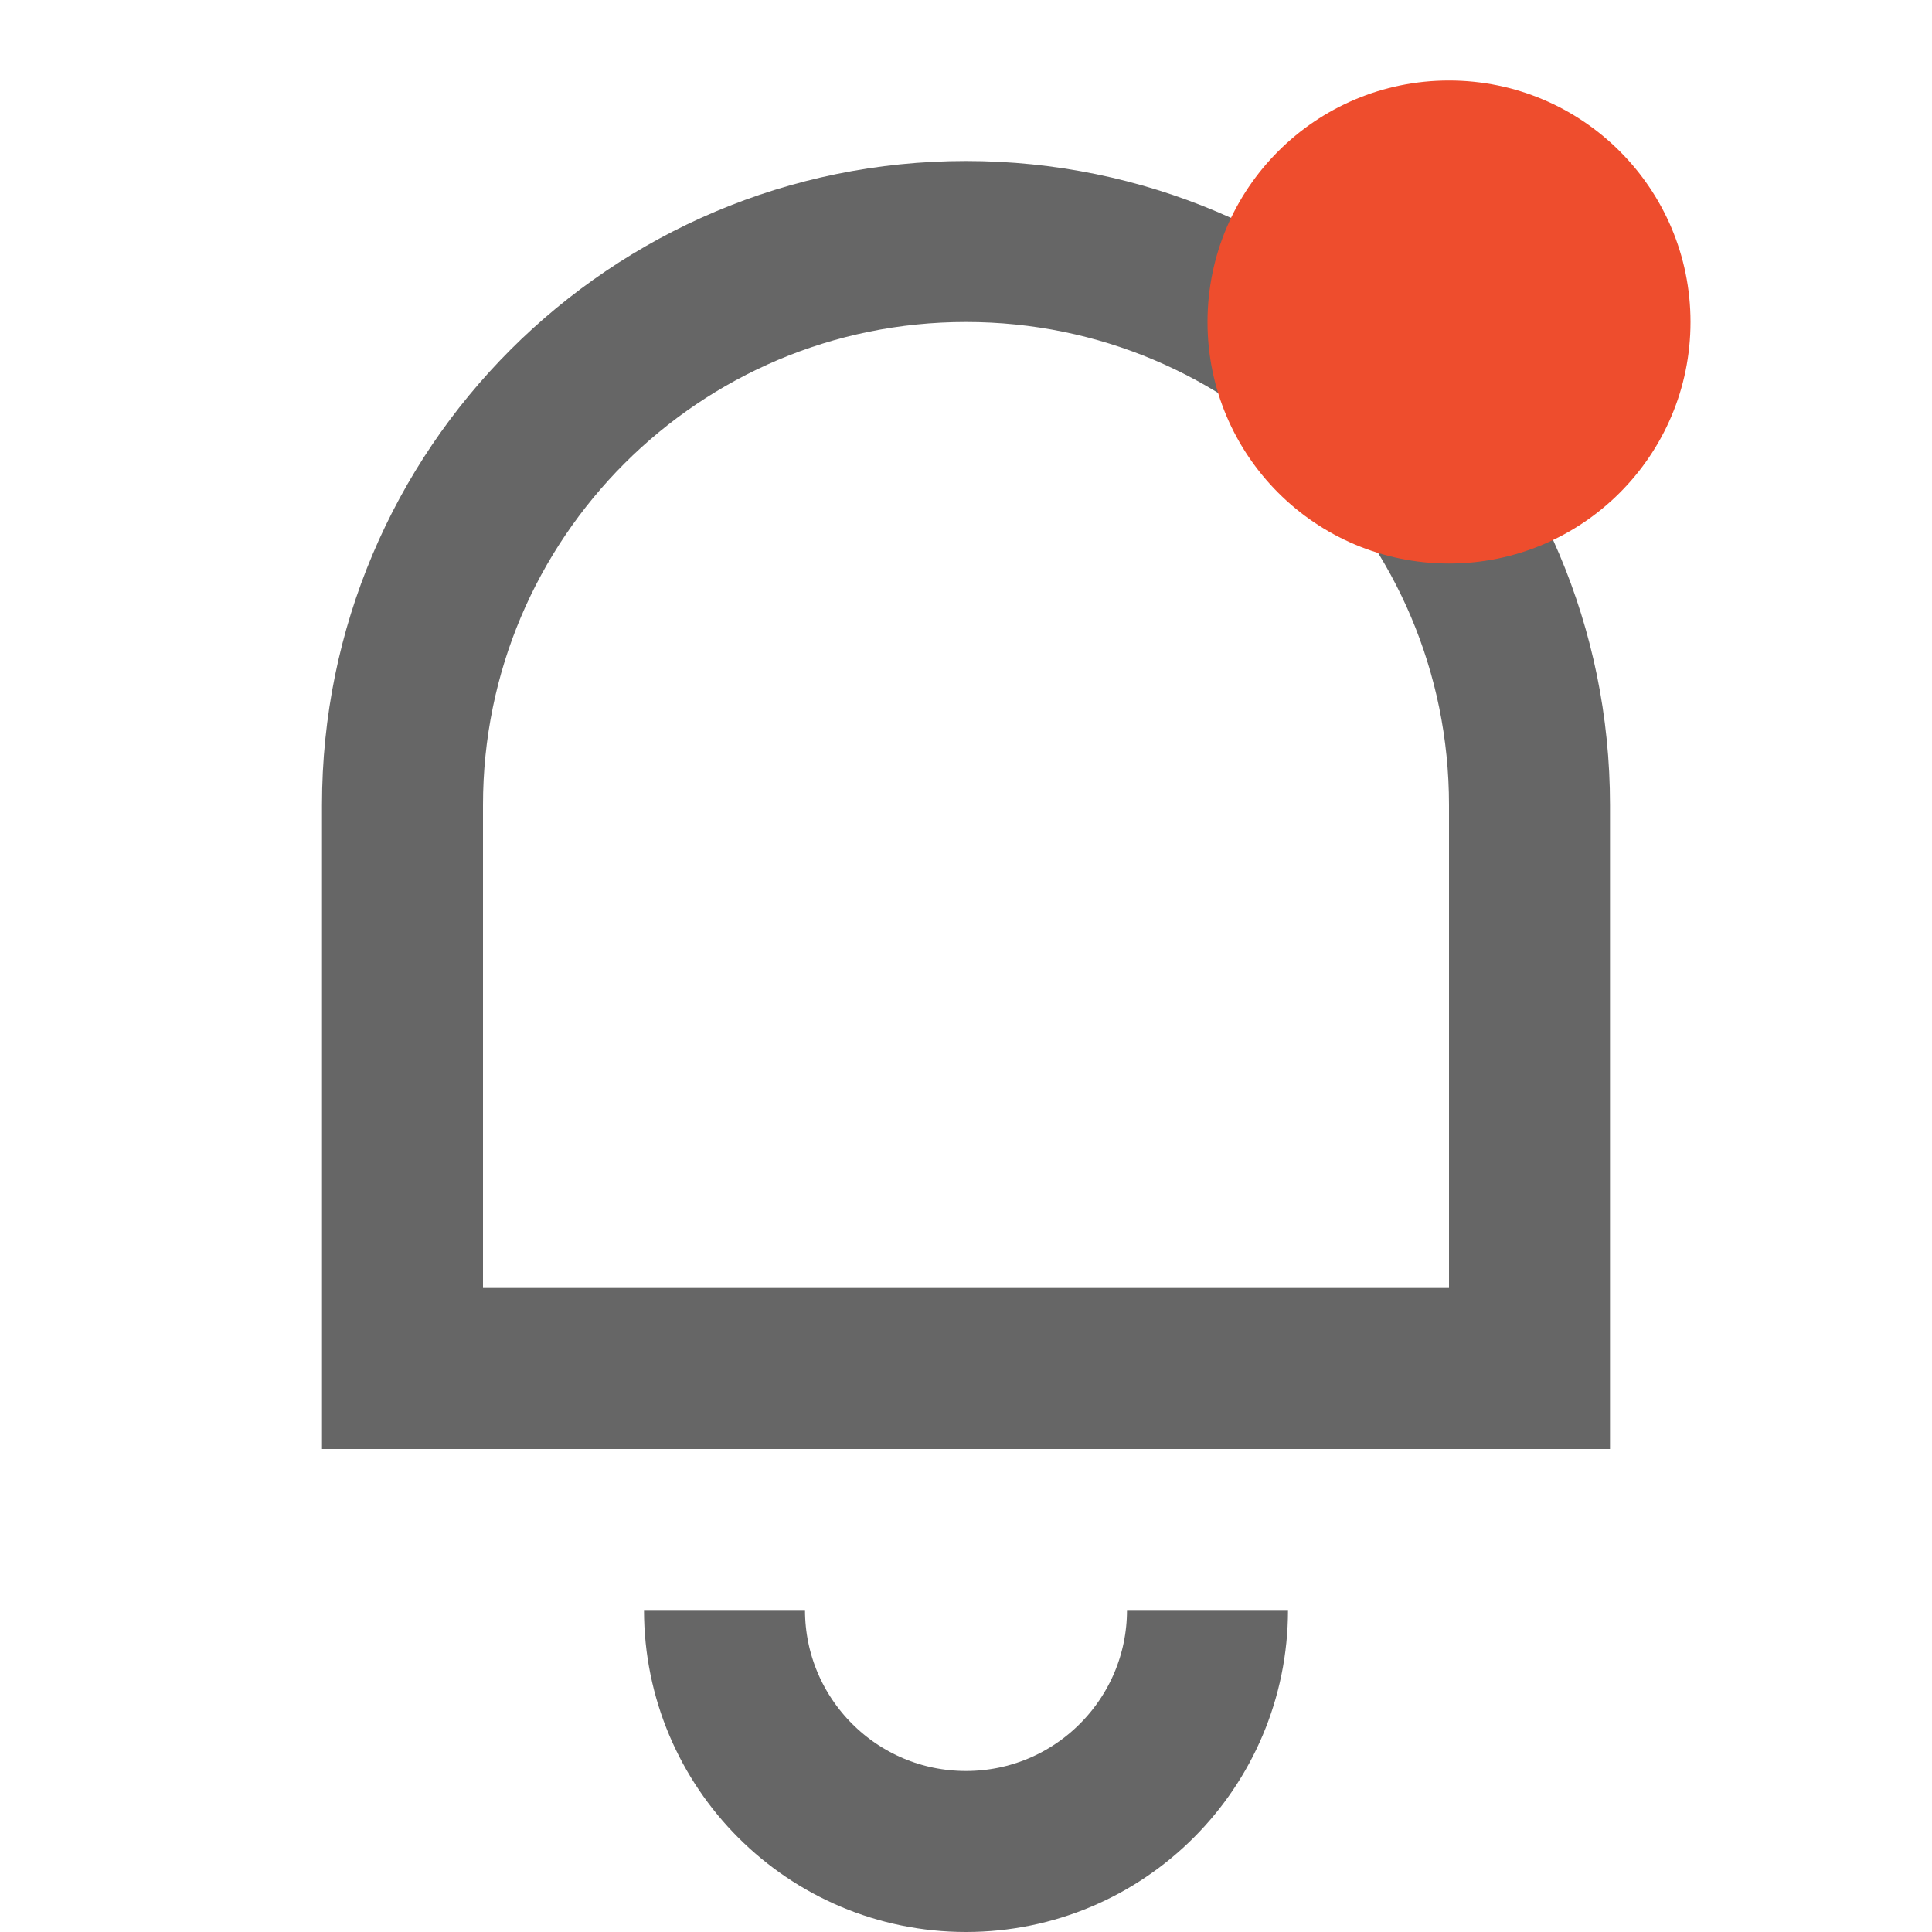
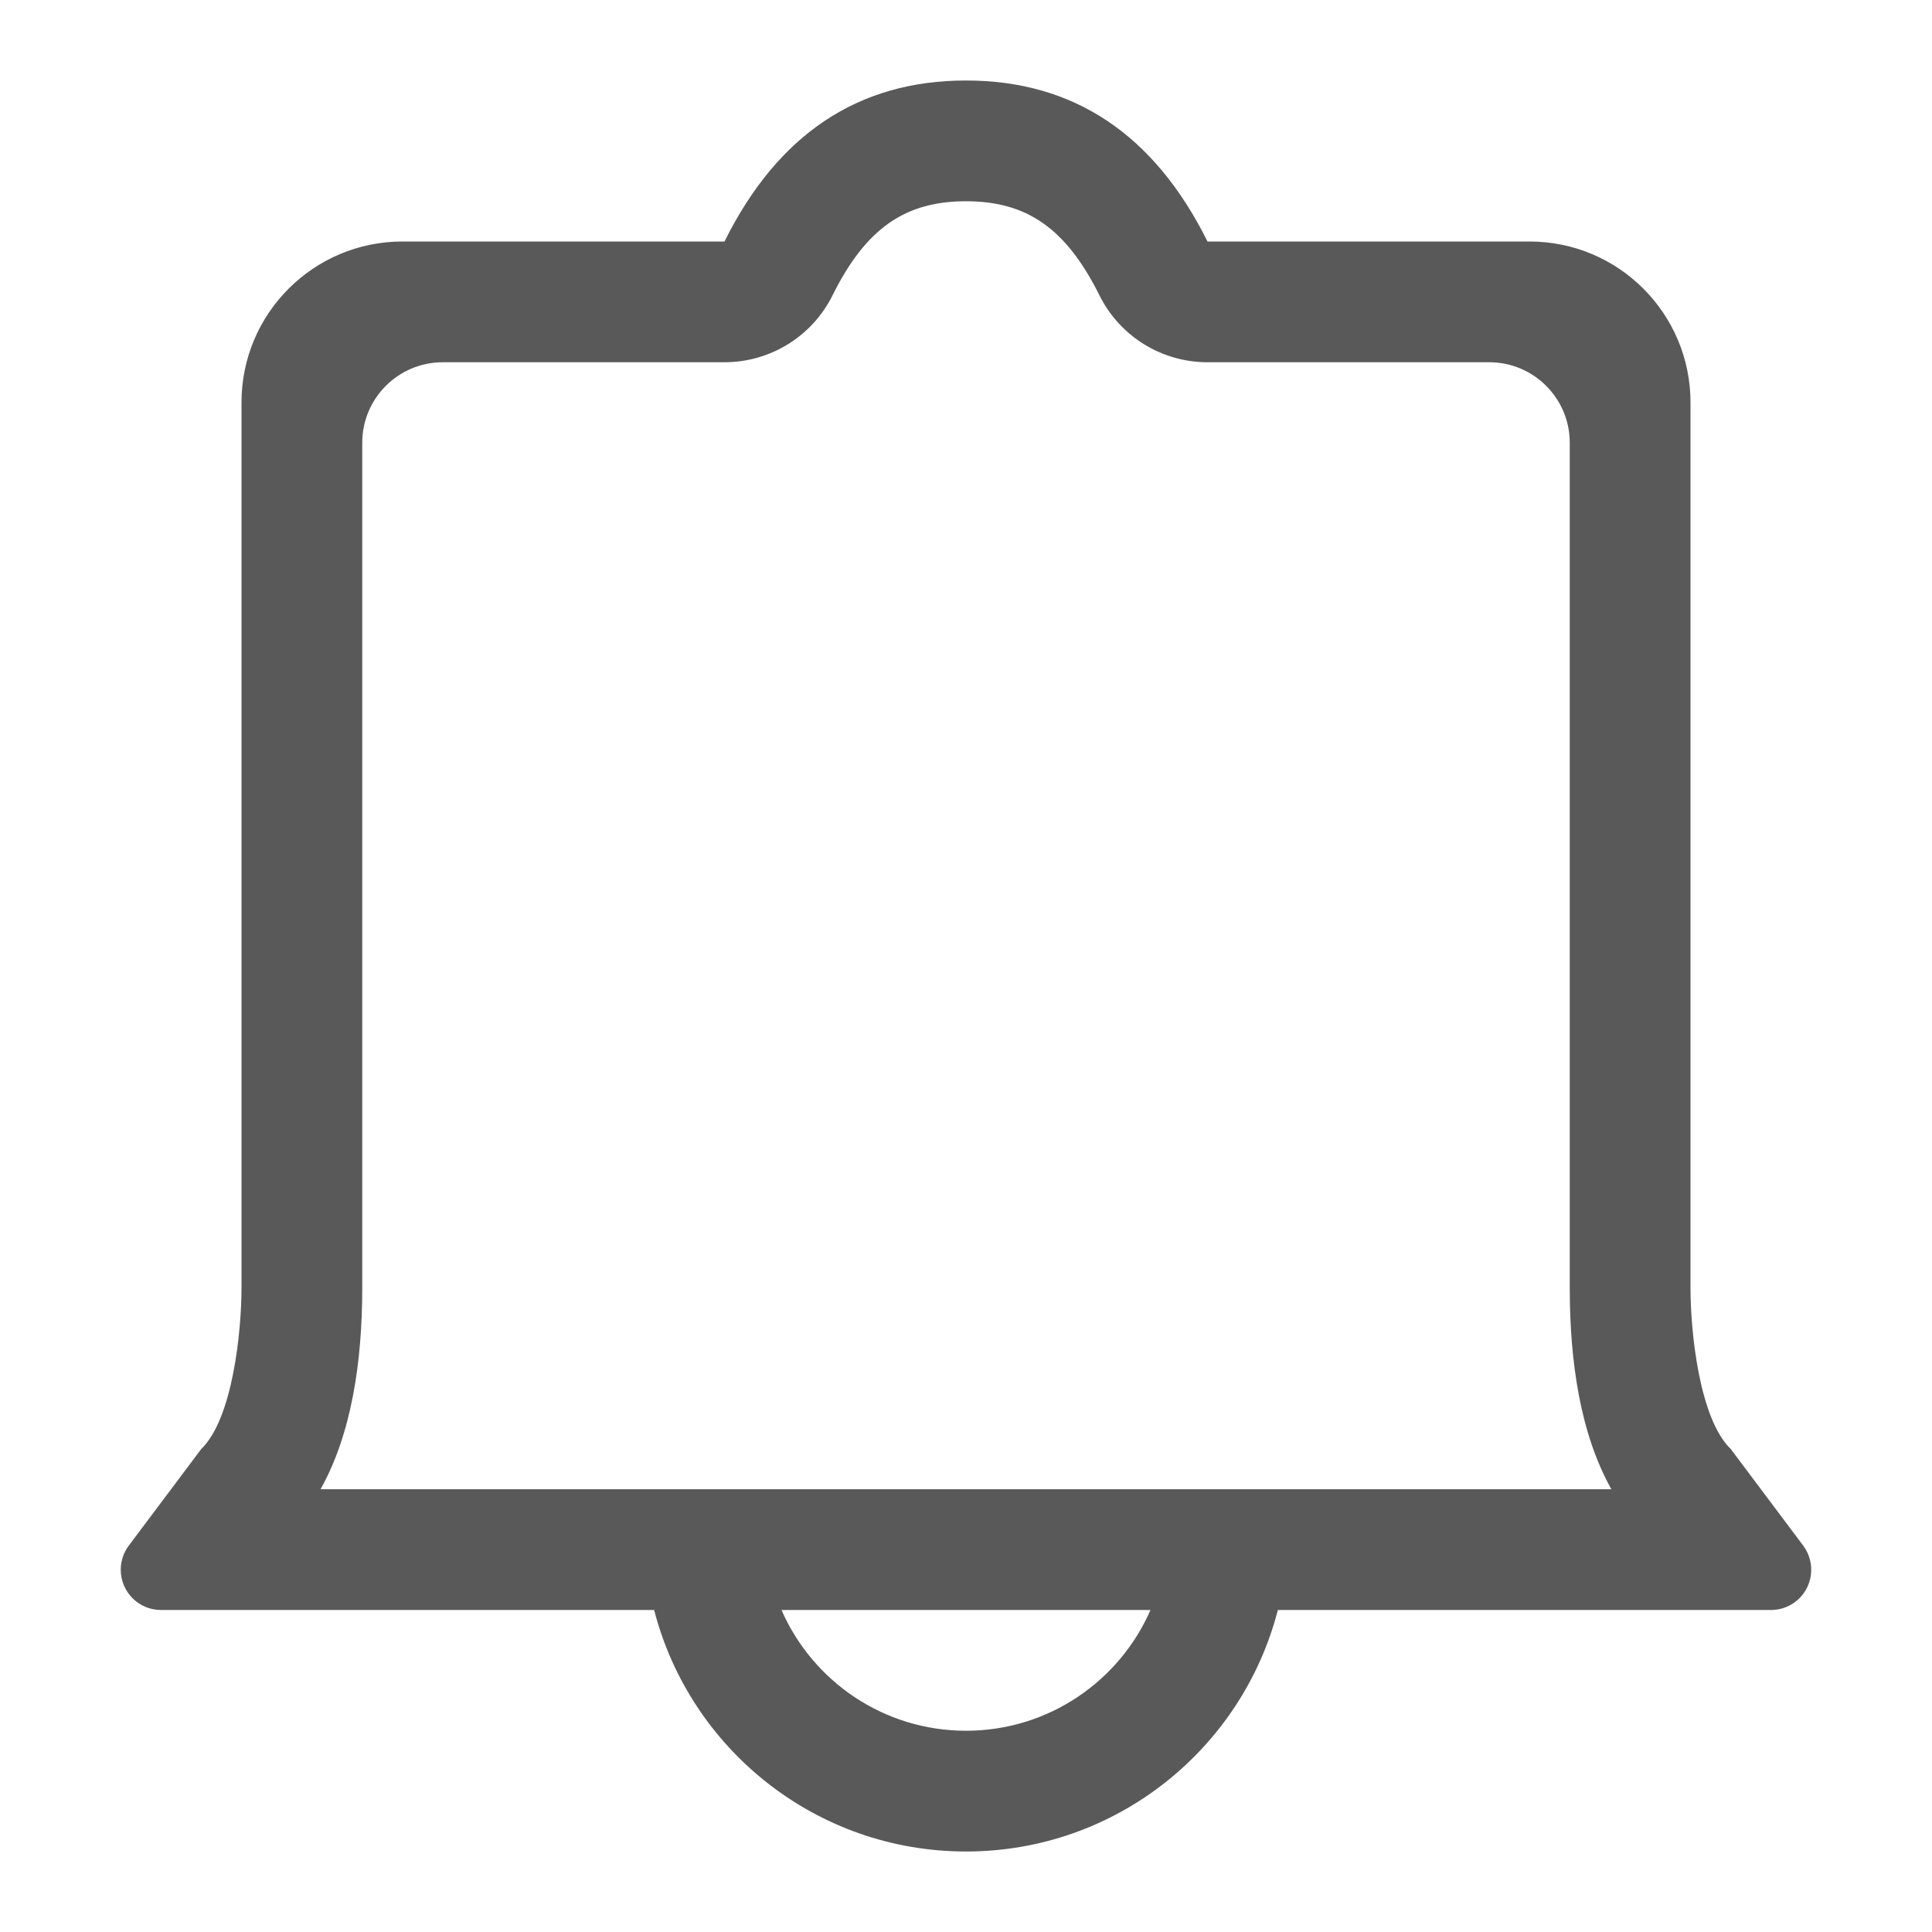
<svg xmlns="http://www.w3.org/2000/svg" width="24" height="24" viewBox="0 0 24 24" fill="none">
-   <path d="M12 3C8.134 3 5 6.134 5 10V17H19V10C19 6.134 15.866 3 12 3Z" stroke="#666666" stroke-width="2" />
-   <path d="M15 20C15 21.657 13.657 23 12 23C10.343 23 9 21.657 9 20" stroke="#666666" stroke-width="2" />
-   <circle cx="18" cy="4" r="3" fill="#EE4D2D" />
+   <path fill-rule="evenodd" clip-rule="evenodd" d="M19 3H15C14.337 1.667 13.337 1 12 1C10.662 1 9.662 1.667 9 3H5C3.895 3 3 3.895 3 5V16C3 16.543 2.89 17.623 2.5 18L1.6 19.2C1.535 19.286 1.5 19.392 1.5 19.5C1.5 19.776 1.724 20 2 20H8.126C8.57 21.725 10.136 23 12 23C13.864 23 15.43 21.725 15.874 20H22C22.108 20 22.213 19.965 22.3 19.9C22.521 19.734 22.565 19.421 22.4 19.2L21.5 18C21.109 17.623 21 16.543 21 16V5C21 3.895 20.105 3 19 3ZM14.292 20H9.708C10.094 20.883 10.975 21.5 12 21.5C13.025 21.5 13.906 20.883 14.292 20ZM15 4.5H18.5C19.052 4.5 19.5 4.948 19.5 5.5V16C19.5 16.919 19.633 17.815 20.017 18.5H3.982C4.366 17.814 4.5 16.918 4.5 16V5.5C4.5 4.948 4.948 4.5 5.5 4.5H9C9.569 4.5 10.09 4.178 10.343 3.667C10.76 2.828 11.252 2.5 12 2.5C12.747 2.5 13.239 2.828 13.657 3.667C13.91 4.178 14.43 4.5 15 4.5Z" fill="black" fill-opacity="0.65" />
</svg>
